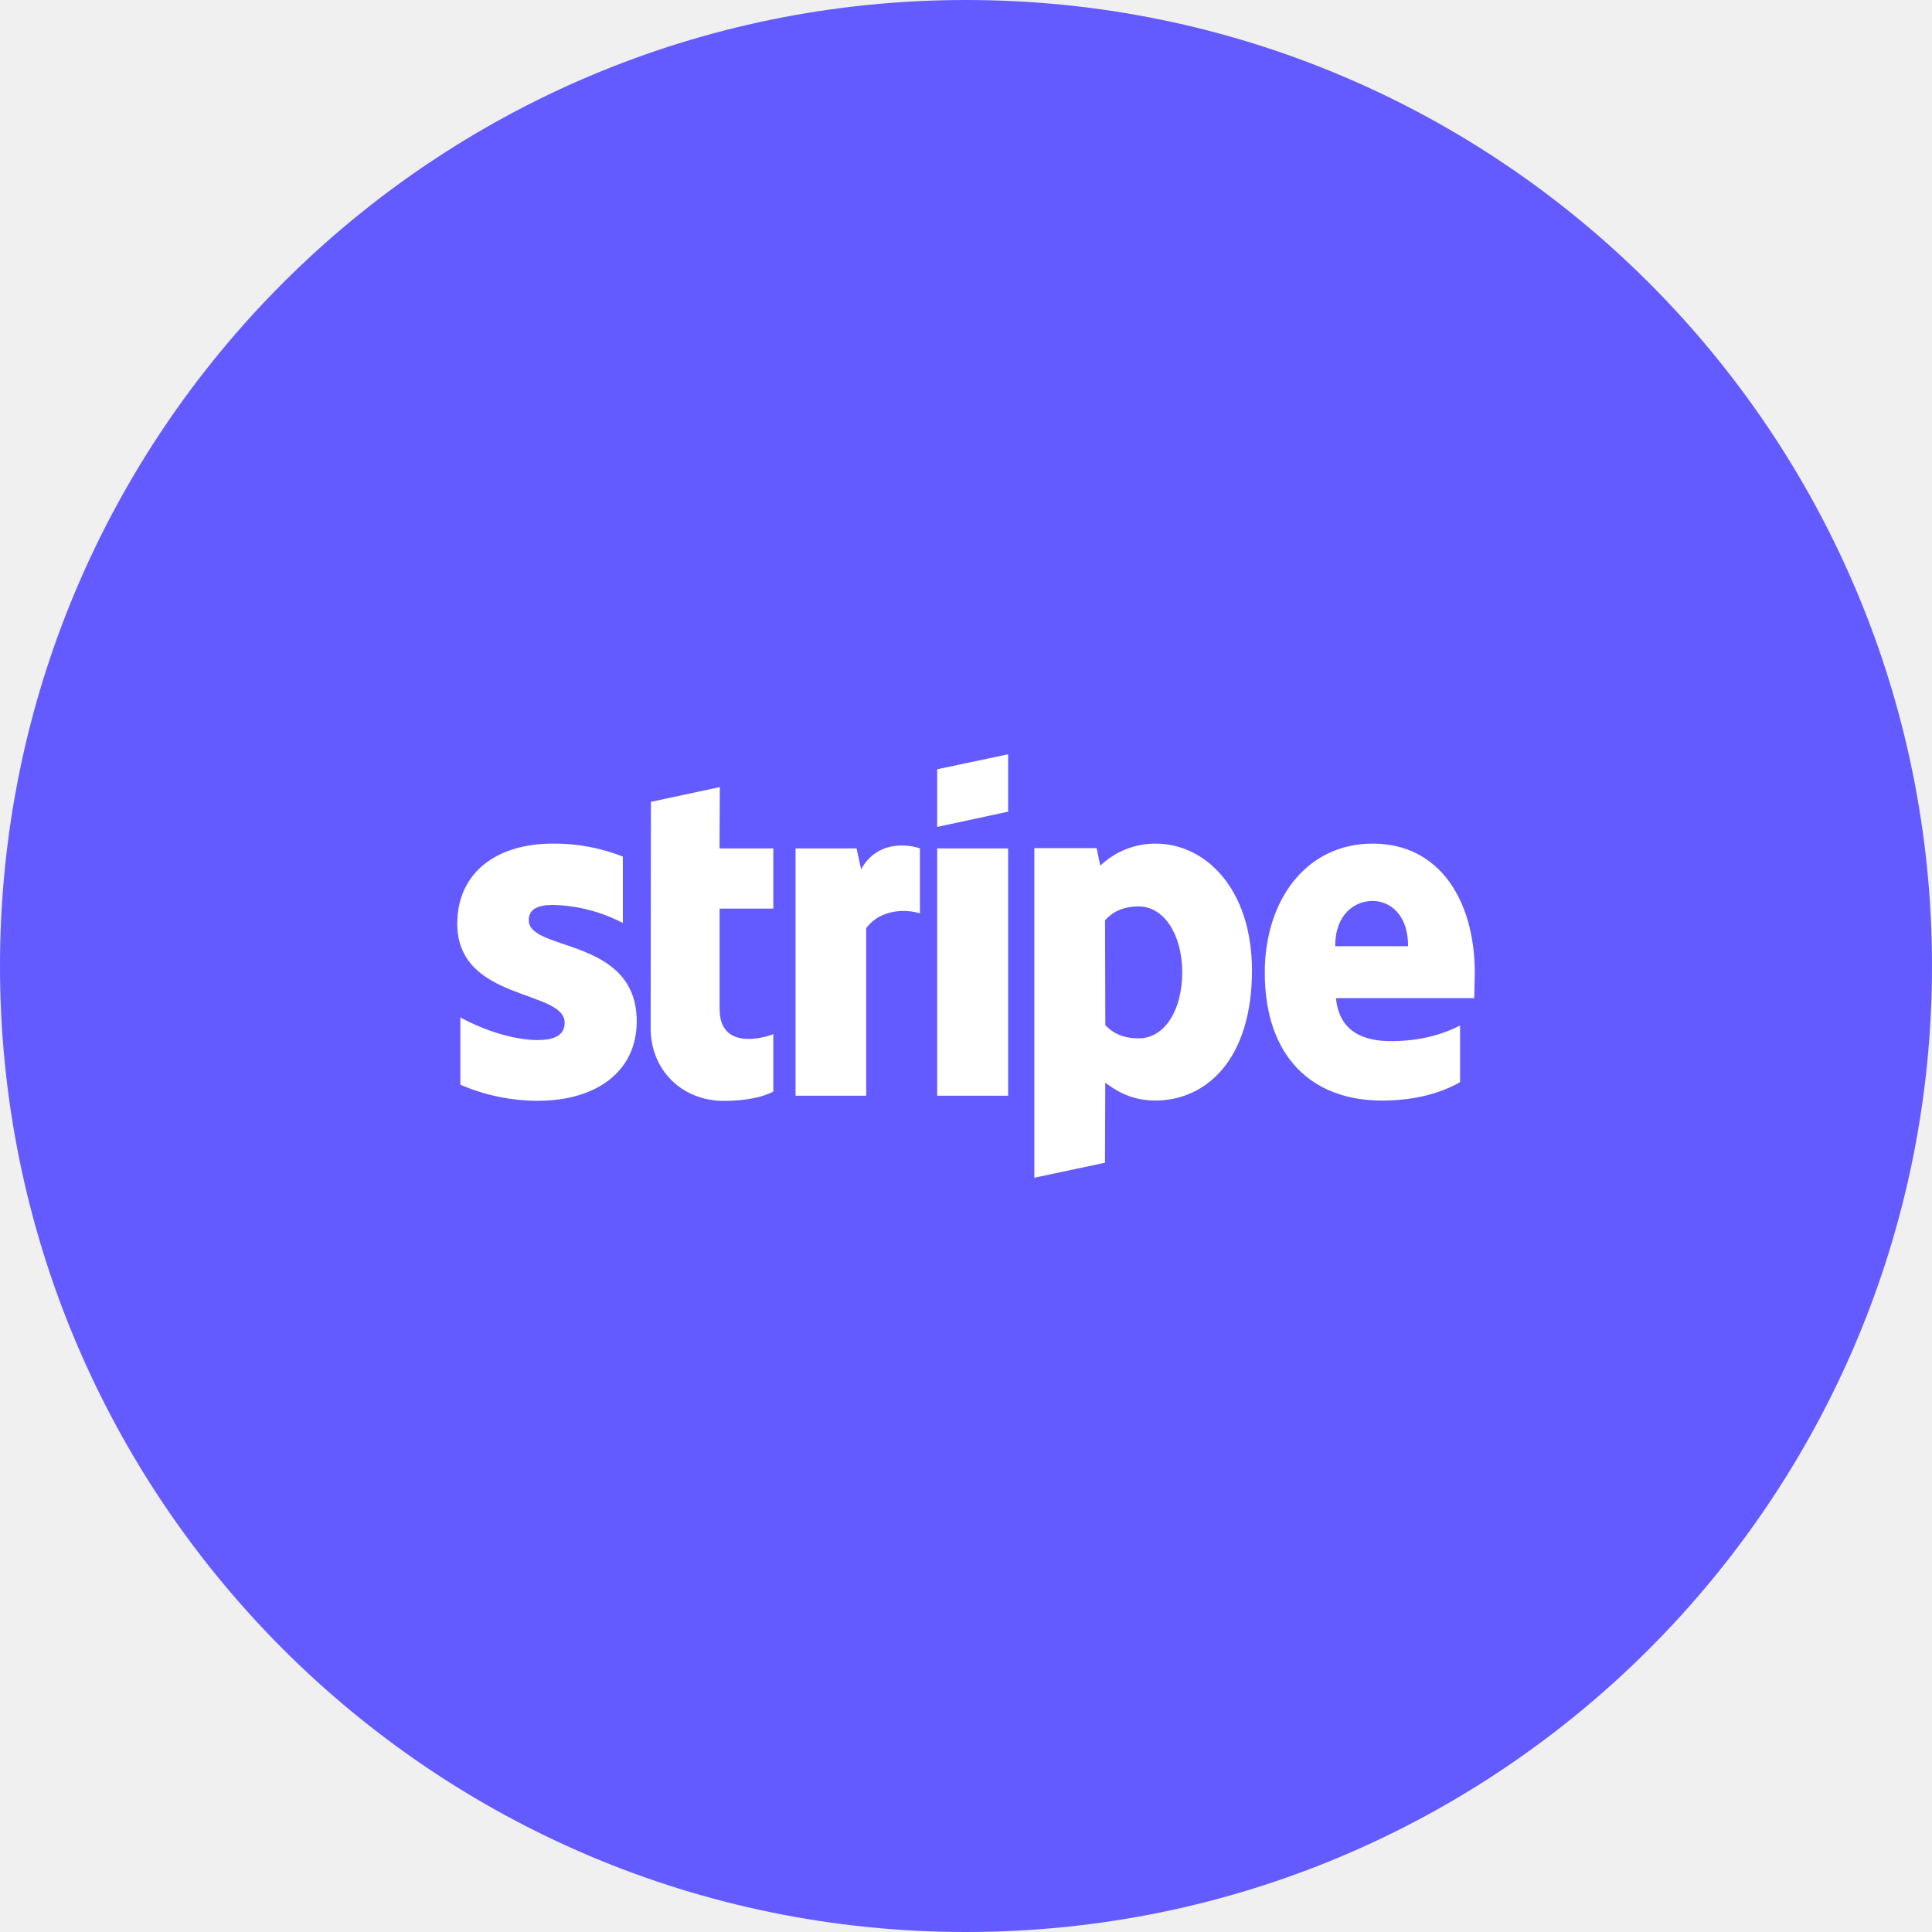
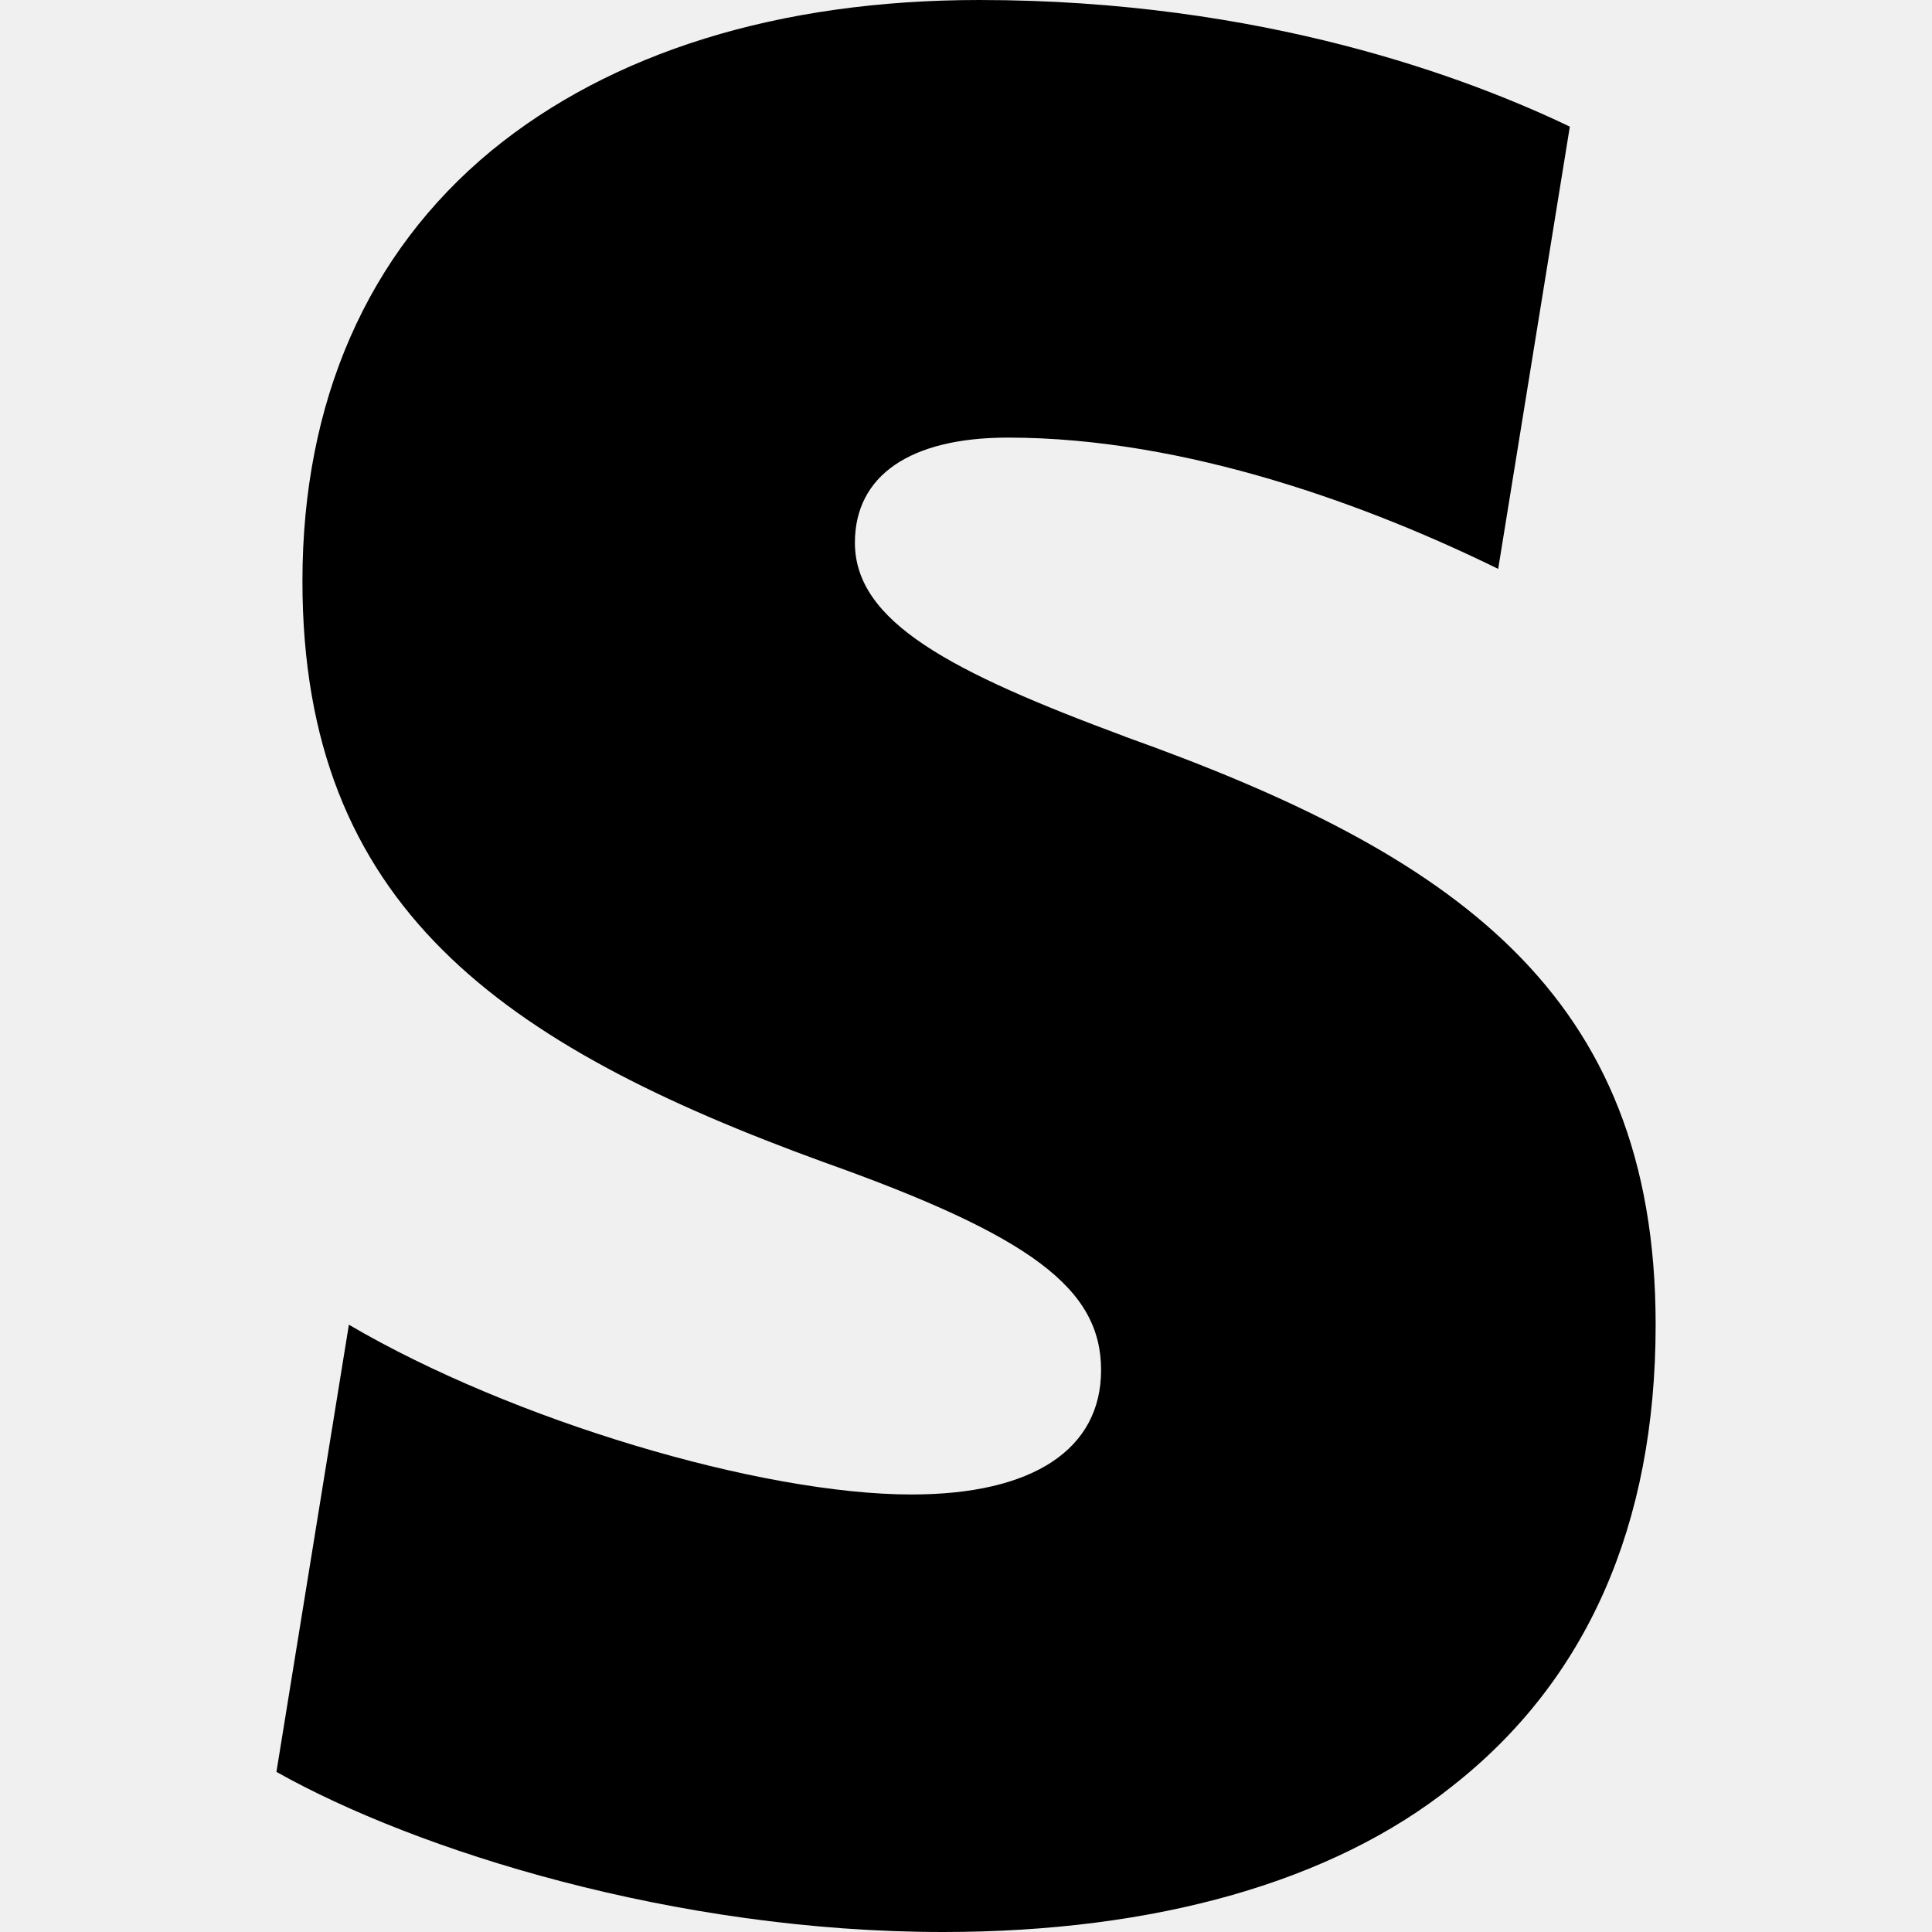
- <svg xmlns="http://www.w3.org/2000/svg" width="800px" height="800px" viewBox="0 0 1024 1024">
-   <circle cx="512" cy="512" r="512" style="fill:#635bff" />
-   <path d="M781.67 515.75c0-38.35-18.58-68.62-54.08-68.62s-57.23 30.26-57.23 68.32c0 45.09 25.47 67.87 62 67.87 17.83 0 31.31-4 41.5-9.74v-30c-10.19 5.09-21.87 8.24-36.7 8.24-14.53 0-27.42-5.09-29.06-22.77h73.26c.01-1.92.31-9.71.31-13.3zm-74-14.23c0-16.93 10.34-24 19.78-24 9.14 0 18.88 7 18.88 24zm-95.14-54.39a42.32 42.32 0 0 0-29.36 11.69l-1.95-9.29h-33v174.68l37.45-7.94.15-42.4c5.39 3.9 13.33 9.44 26.52 9.44 26.82 0 51.24-21.57 51.24-69.06-.12-43.45-24.84-67.12-51.05-67.12zm-9 103.22c-8.84 0-14.08-3.15-17.68-7l-.15-55.58c3.9-4.34 9.29-7.34 17.83-7.34 13.63 0 23.07 15.28 23.07 34.91.01 20.03-9.28 35.01-23.06 35.01zM496.72 438.29l37.6-8.09v-30.41l-37.6 7.94v30.56zm0 11.39h37.6v131.09h-37.6zm-40.3 11.08L454 449.68h-32.34v131.08h37.45v-88.84c8.84-11.54 23.82-9.44 28.46-7.79v-34.45c-4.78-1.8-22.31-5.1-31.15 11.08zm-74.91-43.59L345 425l-.15 120c0 22.17 16.63 38.5 38.8 38.5 12.28 0 21.27-2.25 26.22-4.94v-30.45c-4.79 1.95-28.46 8.84-28.46-13.33v-53.19h28.46v-31.91h-28.51zm-101.27 70.56c0-5.84 4.79-8.09 12.73-8.09a83.56 83.56 0 0 1 37.15 9.59V454a98.8 98.8 0 0 0-37.12-6.87c-30.41 0-50.64 15.88-50.64 42.4 0 41.35 56.93 34.76 56.93 52.58 0 6.89-6 9.14-14.38 9.14-12.43 0-28.32-5.09-40.9-12v35.66a103.85 103.85 0 0 0 40.9 8.54c31.16 0 52.58-15.43 52.58-42.25-.17-44.63-57.25-36.69-57.25-53.47z" style="fill:#fff" />
+ <svg xmlns="http://www.w3.org/2000/svg" role="img" viewBox="0 0 24 24">
+   <path d="M13.976 9.15c-2.172-.806-3.356-1.426-3.356-2.409 0-.831.683-1.305 1.901-1.305 2.227 0 4.515.858 6.09 1.631l.89-5.494C18.252.975 15.697 0 12.165 0 9.667 0 7.589.654 6.104 1.872 4.56 3.147 3.757 4.992 3.757 7.218c0 4.039 2.467 5.76 6.476 7.219 2.585.92 3.445 1.574 3.445 2.583 0 .98-.84 1.545-2.354 1.545-1.875 0-4.965-.921-6.99-2.109l-.9 5.555C5.175 22.99 8.385 24 11.714 24c2.641 0 4.843-.624 6.328-1.813 1.664-1.305 2.525-3.236 2.525-5.732 0-4.128-2.524-5.851-6.594-7.305h.003z" />
</svg>
